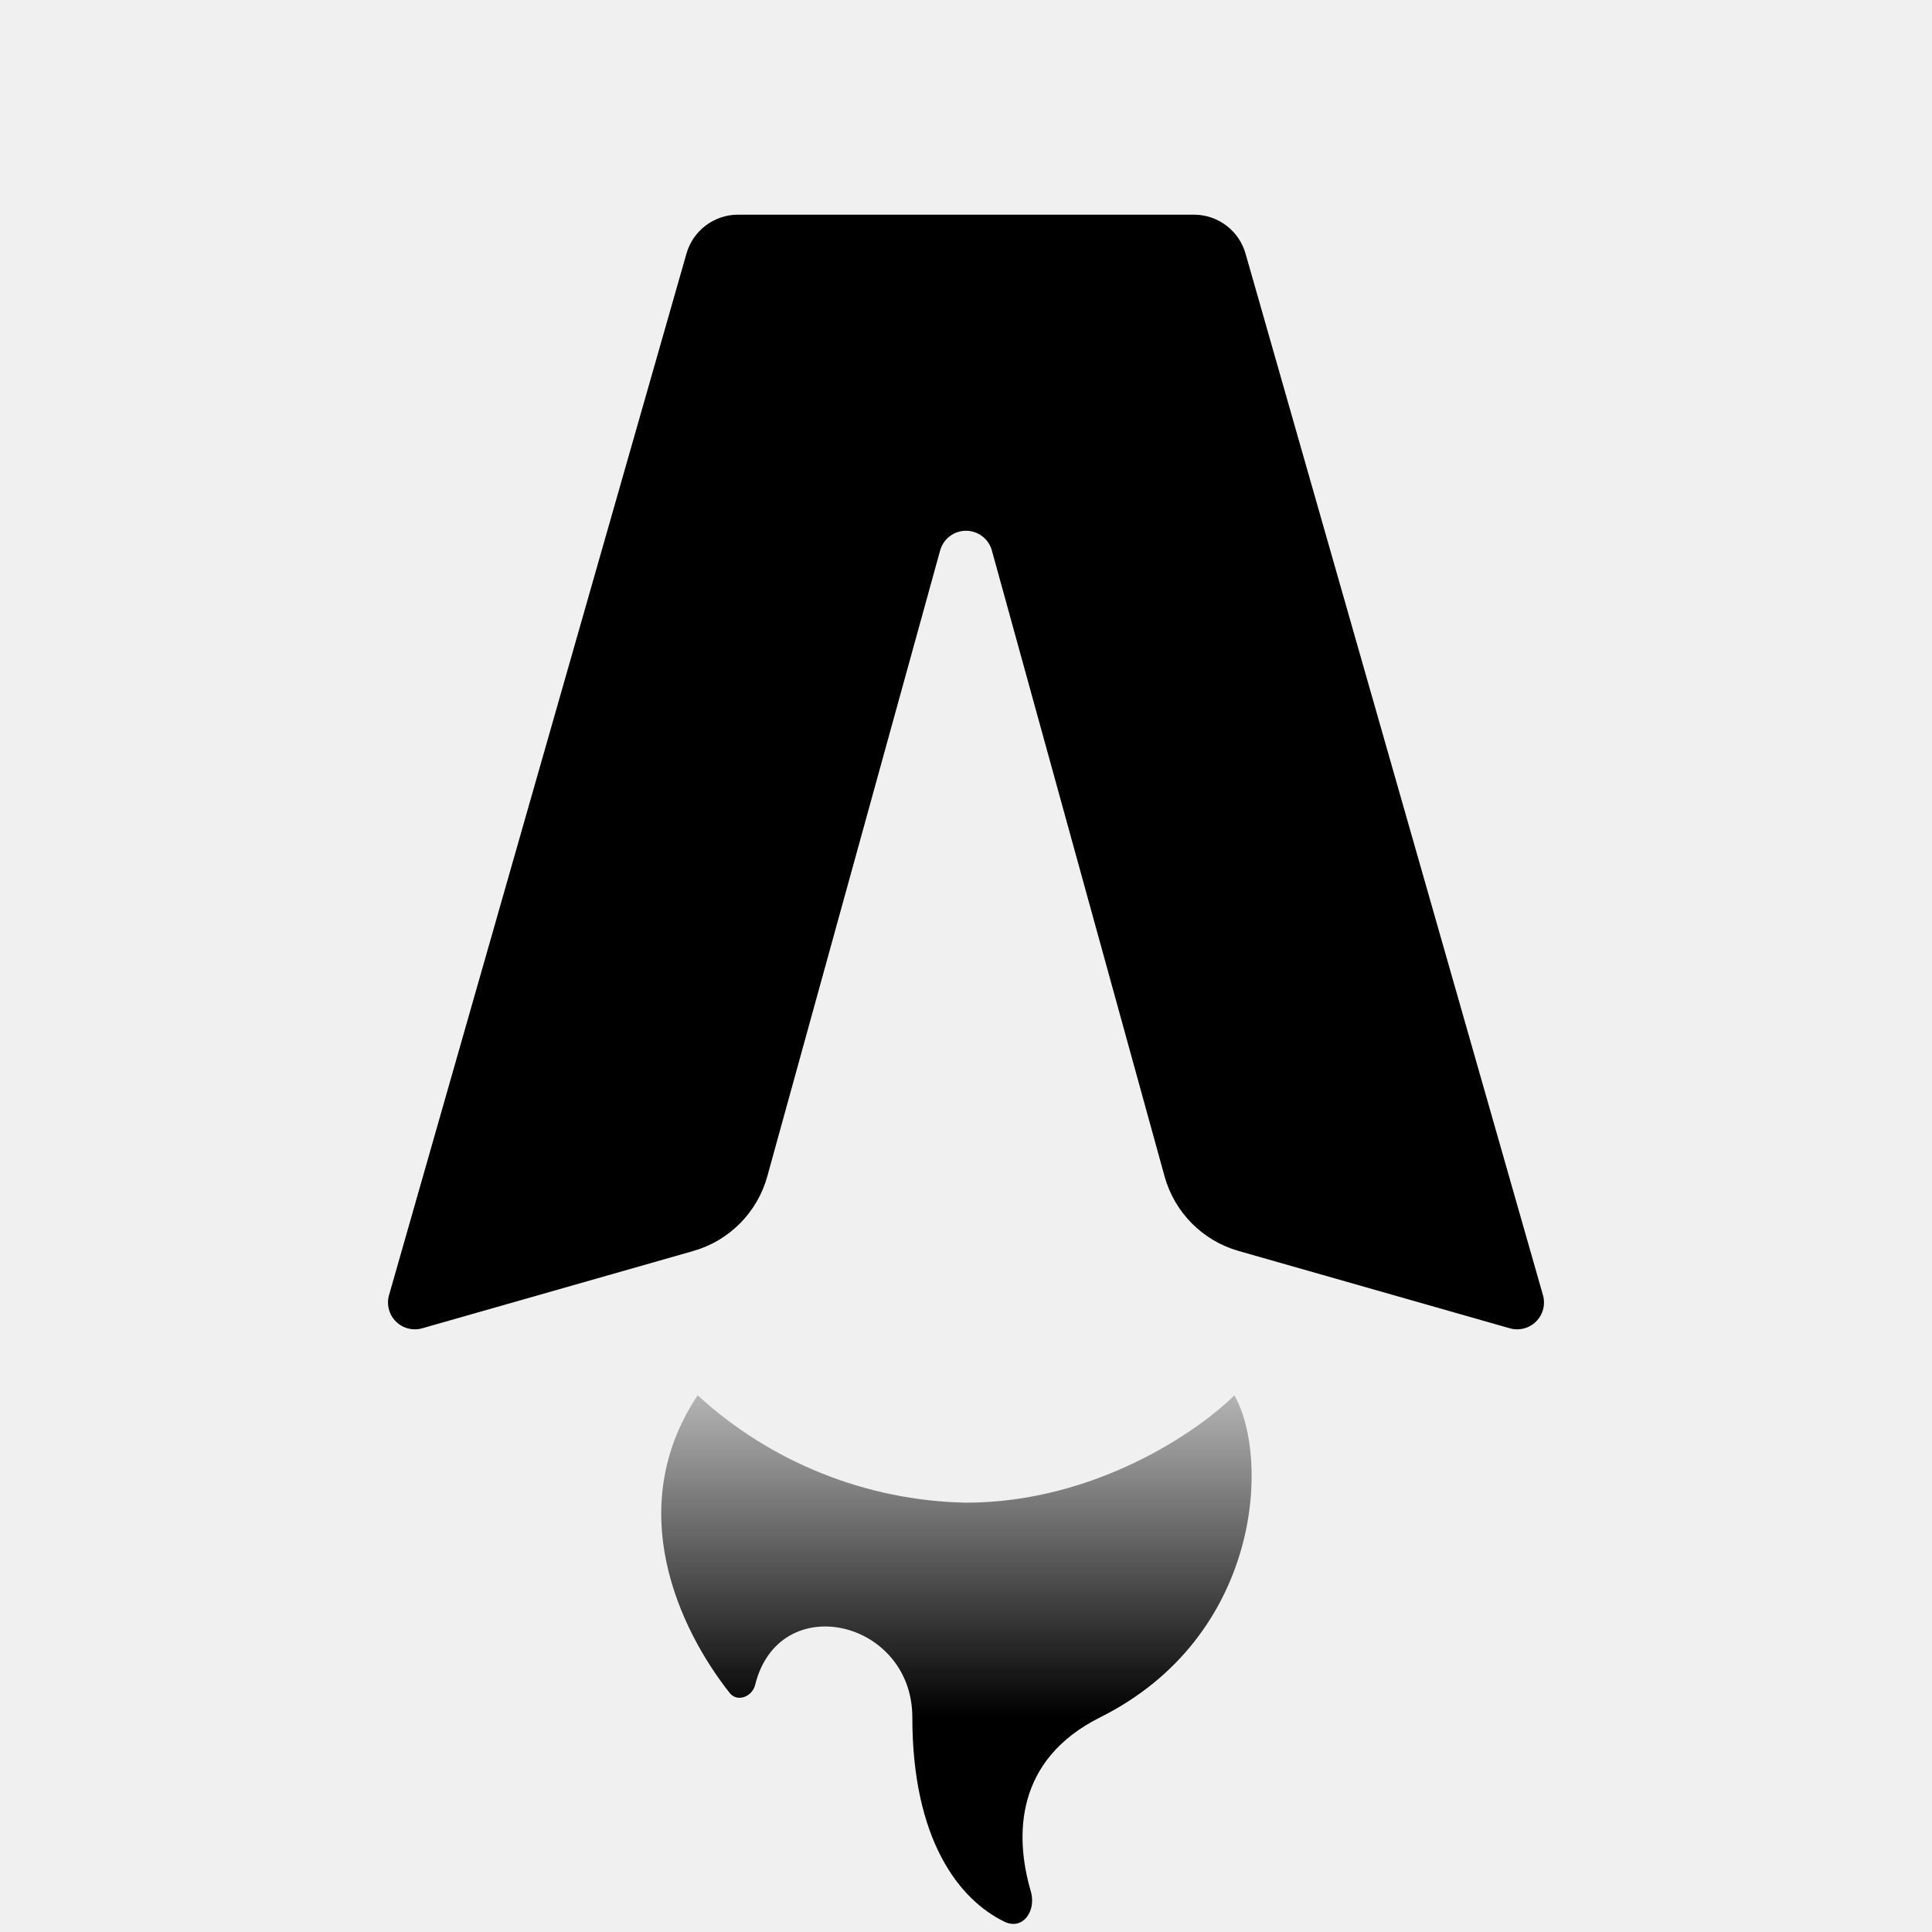
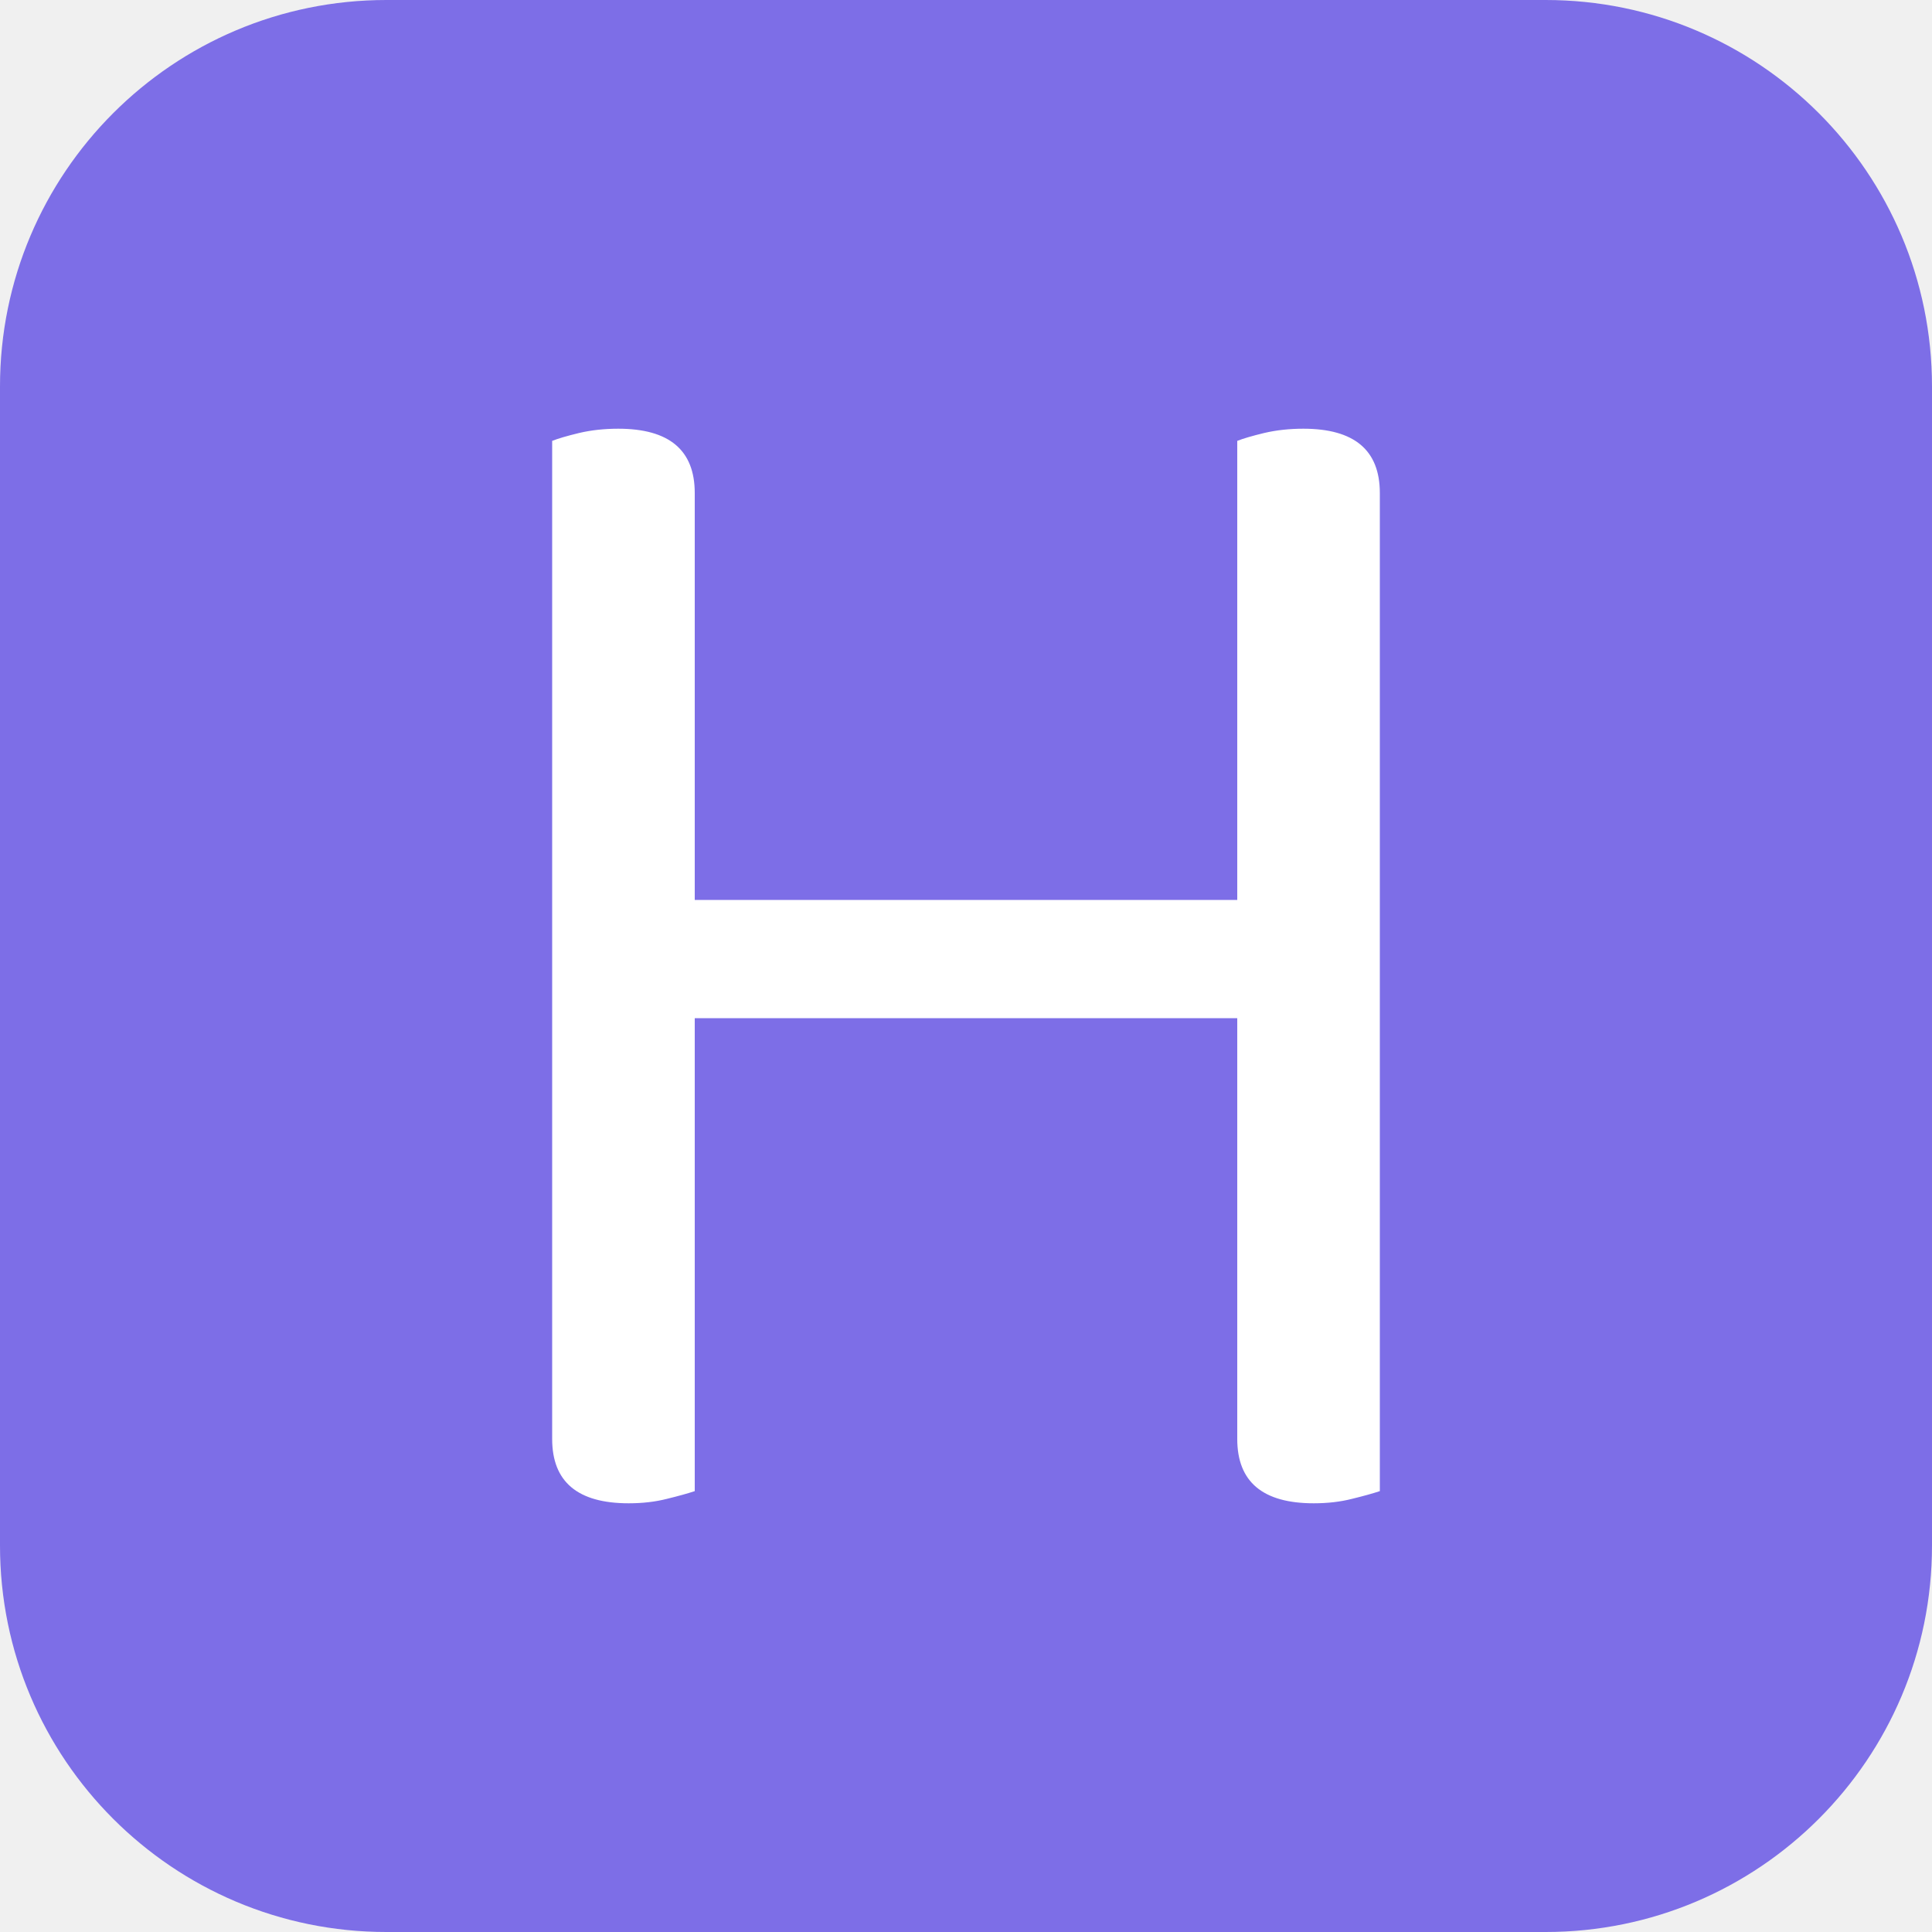
- <svg xmlns="http://www.w3.org/2000/svg" fill="none" viewBox="0 0 36 36">
-   <path fill="#000" d="M22.25 4h-8.5a1 1 0 0 0-.96.73l-5.54 19.4a.5.5 0 0 0 .62.62l5.05-1.44a2 2 0 0 0 1.38-1.4l3.22-11.66a.5.5 0 0 1 .96 0l3.22 11.67a2 2 0 0 0 1.38 1.39l5.05 1.44a.5.5 0 0 0 .62-.62l-5.54-19.4a1 1 0 0 0-.96-.73Z" />
-   <path fill="url(#gradient)" d="M18 28a7.63 7.63 0 0 1-5-2c-1.4 2.1-.35 4.35.6 5.55.14.17.41.07.47-.15.44-1.8 2.93-1.22 2.93.6 0 2.28.87 3.4 1.72 3.81.34.16.59-.2.49-.56-.31-1.05-.29-2.46 1.29-3.25 3-1.5 3.17-4.83 2.5-6-.67.67-2.6 2-5 2Z" />
-   <defs>
-     <linearGradient id="gradient" x1="16" x2="16" y1="32" y2="24" gradientUnits="userSpaceOnUse">
-       <stop stop-color="#000" />
-       <stop offset="1" stop-color="#000" stop-opacity="0" />
-     </linearGradient>
-   </defs>
-   <style>
-     @media (prefers-color-scheme:dark){:root{filter:invert(100%)}}
-   </style>
+ <svg xmlns="http://www.w3.org/2000/svg" width="256" height="256" viewBox="0 0 100 100">
+   <rect width="100" height="100" rx="20" fill="#7d6ee7" />
+   <path fill="#fff" d="M71.42 77.18L71.42 77.18Q70.88 77.36 69.98 77.58Q69.08 77.81 68 77.81L68 77.81Q64.04 77.81 64.04 74.48L64.04 74.48L64.04 52.70L35.96 52.70L35.96 77.18Q35.42 77.36 34.52 77.58Q33.62 77.81 32.54 77.81L32.54 77.81Q28.58 77.81 28.58 74.48L28.58 74.48L28.58 22.82Q29.03 22.64 29.98 22.41Q30.92 22.19 32 22.19L32 22.19Q35.96 22.19 35.96 25.52L35.96 25.52L35.96 46.58L64.04 46.58L64.04 22.82Q64.49 22.64 65.44 22.41Q66.38 22.19 67.46 22.19L67.46 22.19Q71.42 22.19 71.42 25.52L71.42 25.52L71.42 77.18Z" />
</svg>
